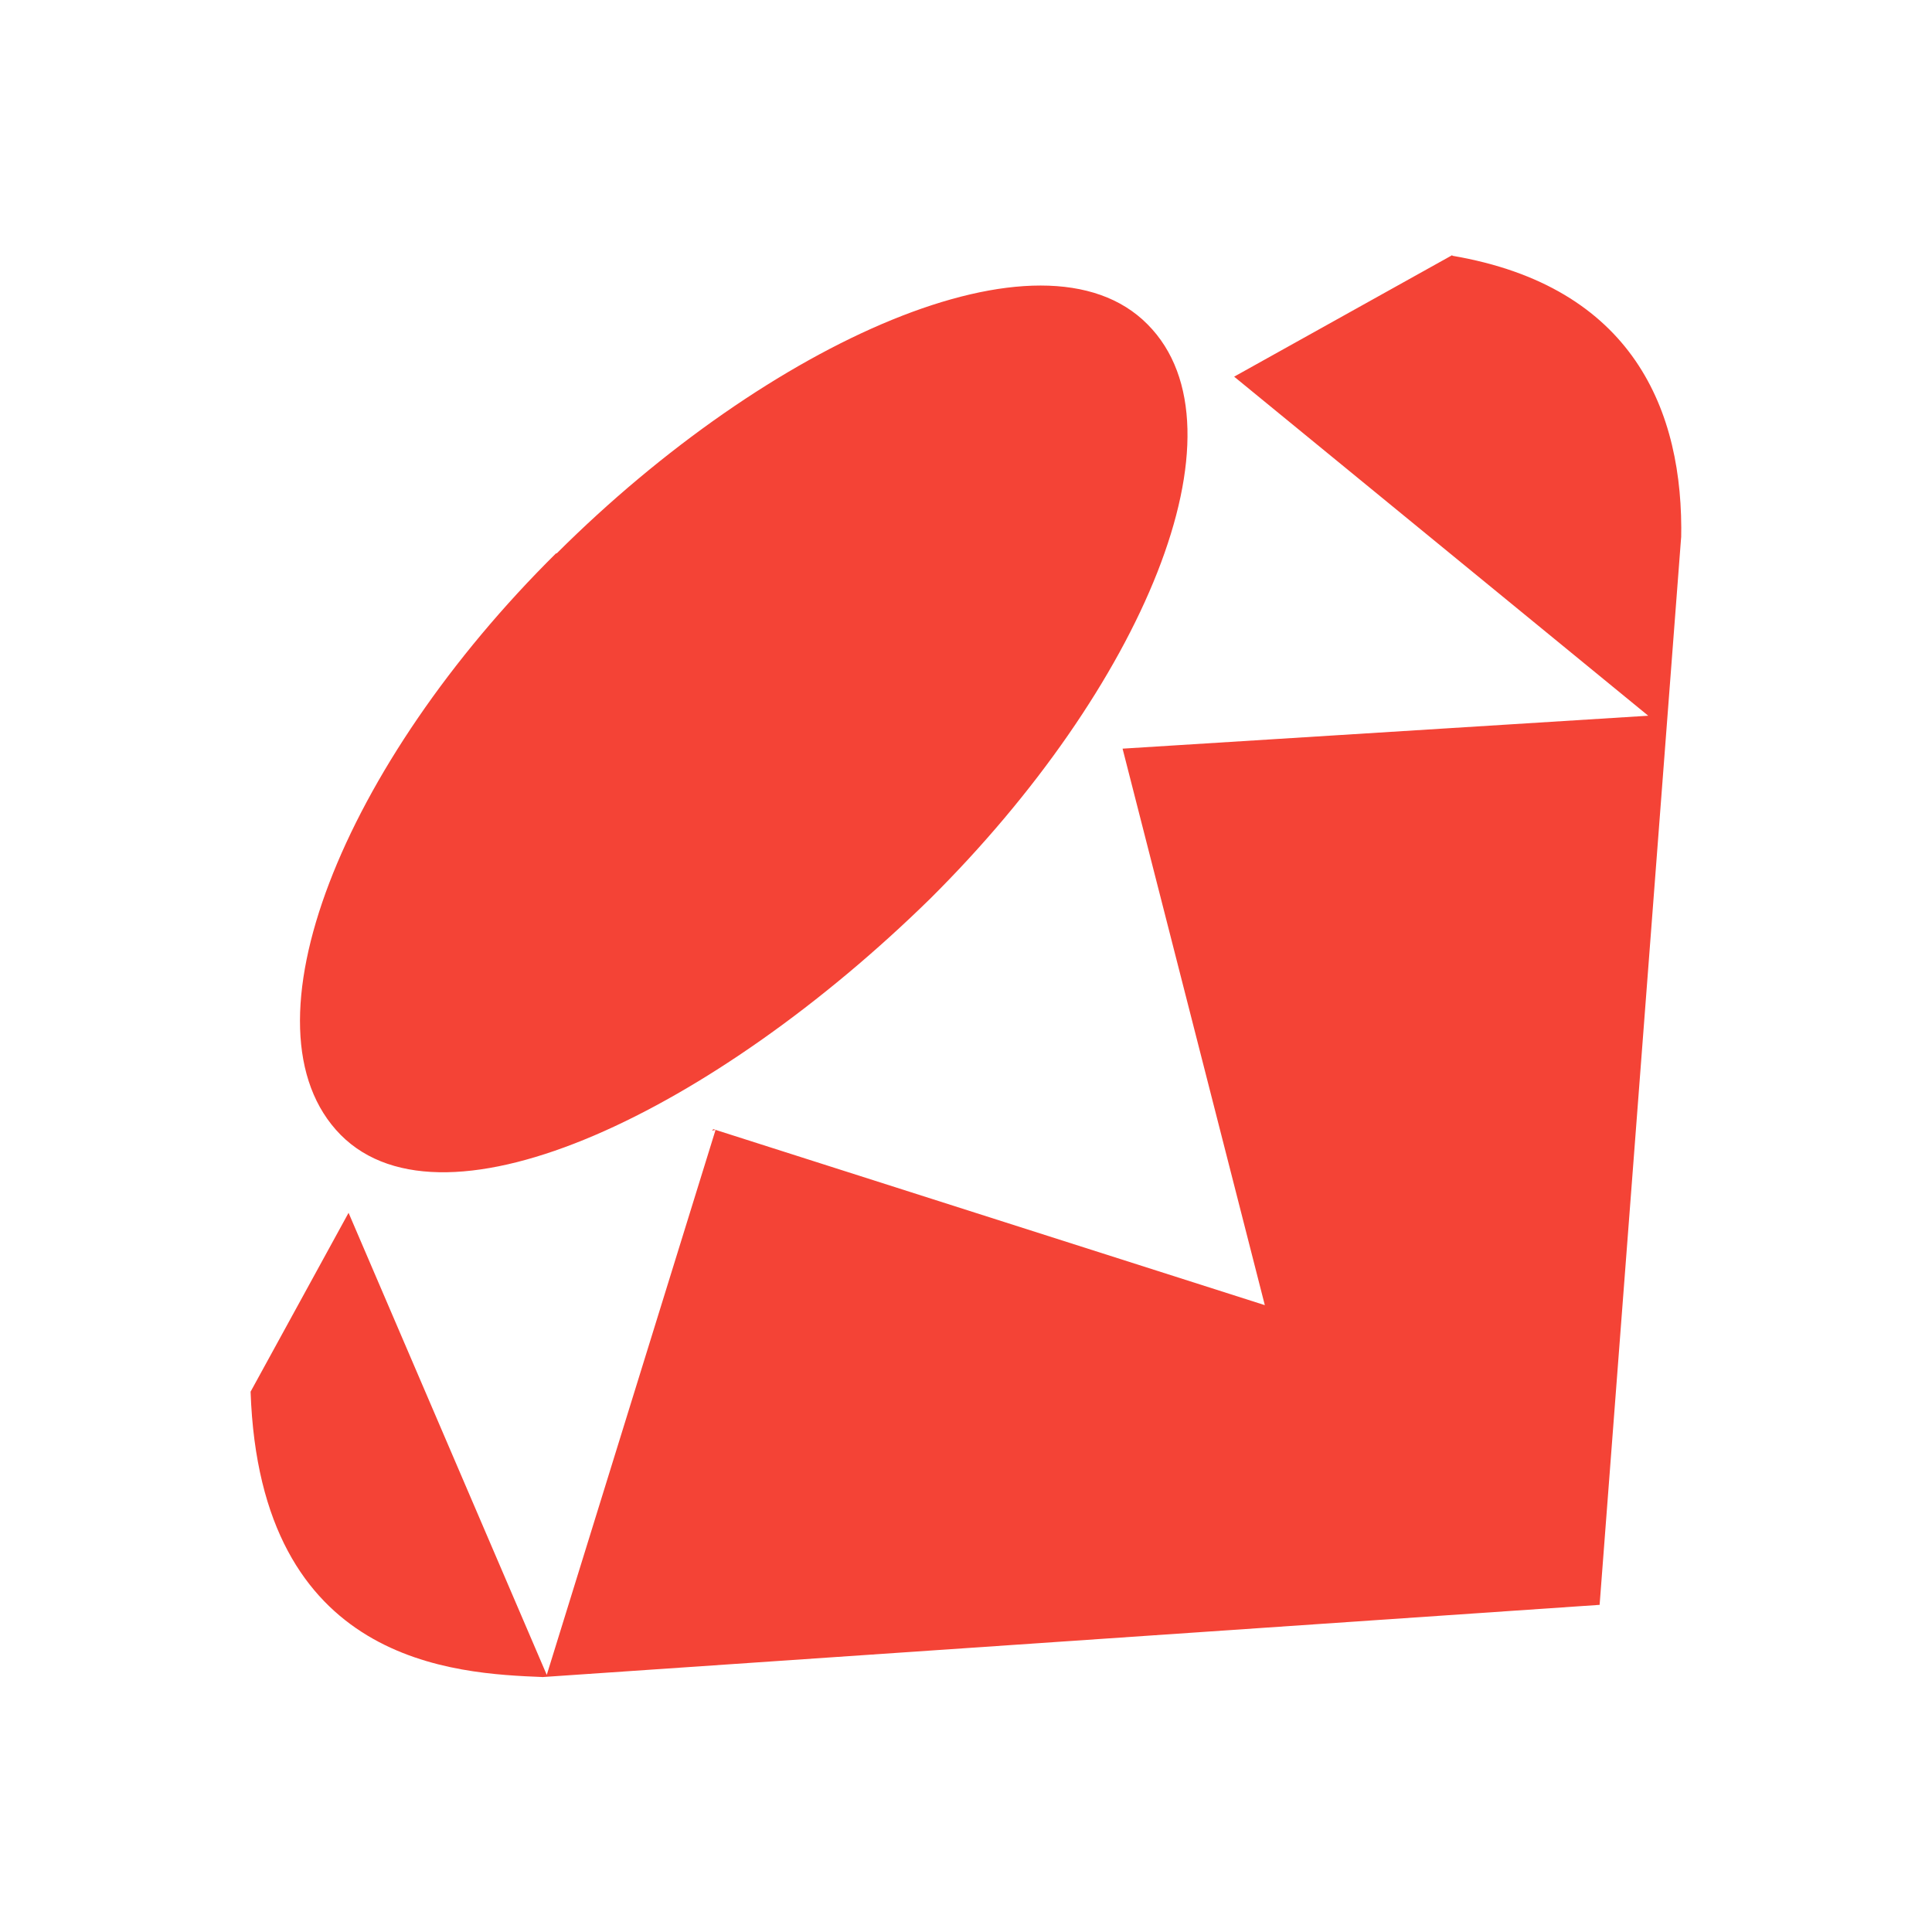
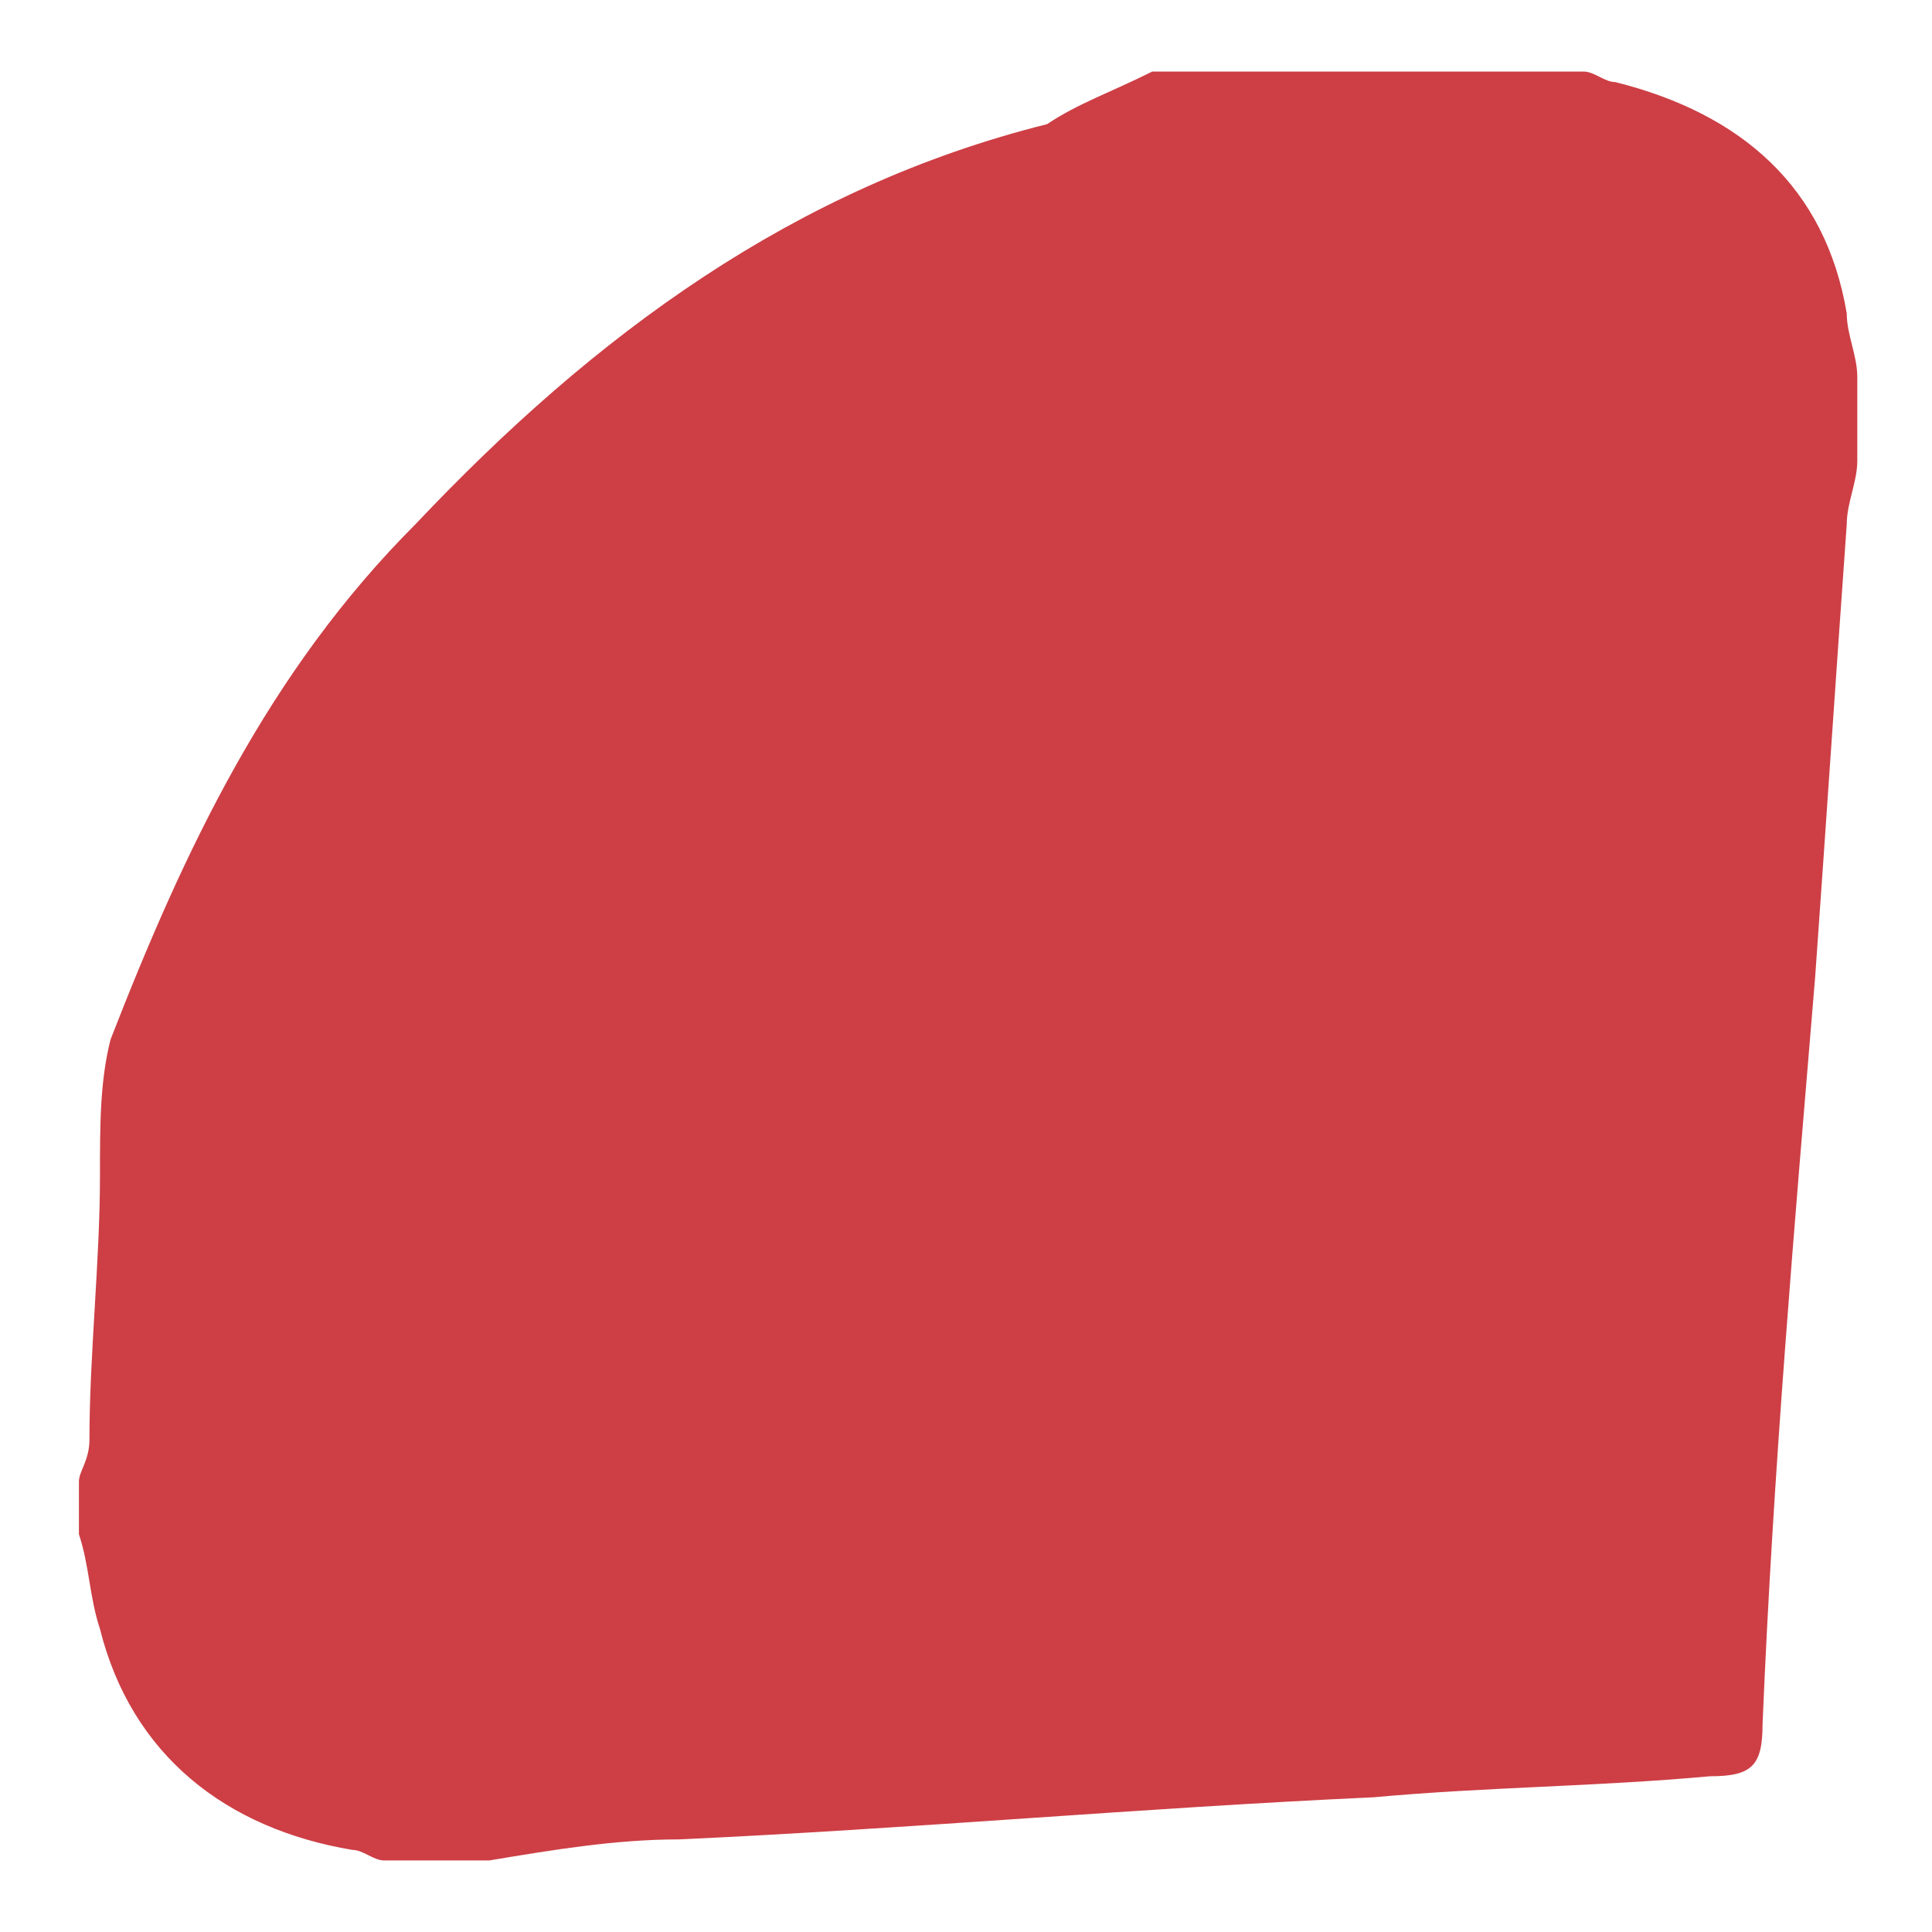
- <svg xmlns="http://www.w3.org/2000/svg" viewBox="0 0 24 24">
-   <path fill="#f44336" d="M18.041 3.177c2.24.382 2.879 1.919 2.843 3.527V6.67l-1.013 13.266-13.132.897h.008c-1.093-.044-3.518-.151-3.634-3.545l1.217-2.222 2.462 5.74 2.097-6.77-.045.009.018-.018 6.85 2.186L13.945 9.3l6.53-.409-5.144-4.212 2.71-1.51v.009M3.113 17.252v.017zM6.916 6.874c2.63-2.622 6.033-4.168 7.34-2.844 1.297 1.306-.072 4.523-2.702 7.135-2.666 2.613-6.015 4.248-7.322 2.933-1.306-1.324.036-4.612 2.675-7.224z" />
+ <svg xmlns="http://www.w3.org/2000/svg" viewBox="6.85 6.82 18.36 18.36">
+   <path fill="#CD3F45" d="M17.8 7.5h4.1c.1 0 .2.1.3.1 1.2.3 2 1 2.2 2.2 0 .2.1.4.1.6v.8c0 .2-.1.4-.1.6-.1 1.4-.2 2.9-.3 4.3-.2 2.4-.4 4.7-.5 7.1 0 .4-.1.5-.5.5-1.1.1-2.1.1-3.2.2-2.2.1-4.4.3-6.6.4-.6 0-1.2.1-1.8.2h-1c-.1 0-.2-.1-.3-.1-1.2-.2-2.1-.9-2.4-2.1-.1-.3-.1-.6-.2-.9v-.5c0-.1.1-.2.1-.4 0-.8.1-1.7.1-2.5 0-.5 0-.9.1-1.3.7-1.8 1.5-3.5 2.9-4.9 1.7-1.8 3.6-3.2 6-3.8.3-.2.6-.3 1-.5z" />
</svg>
